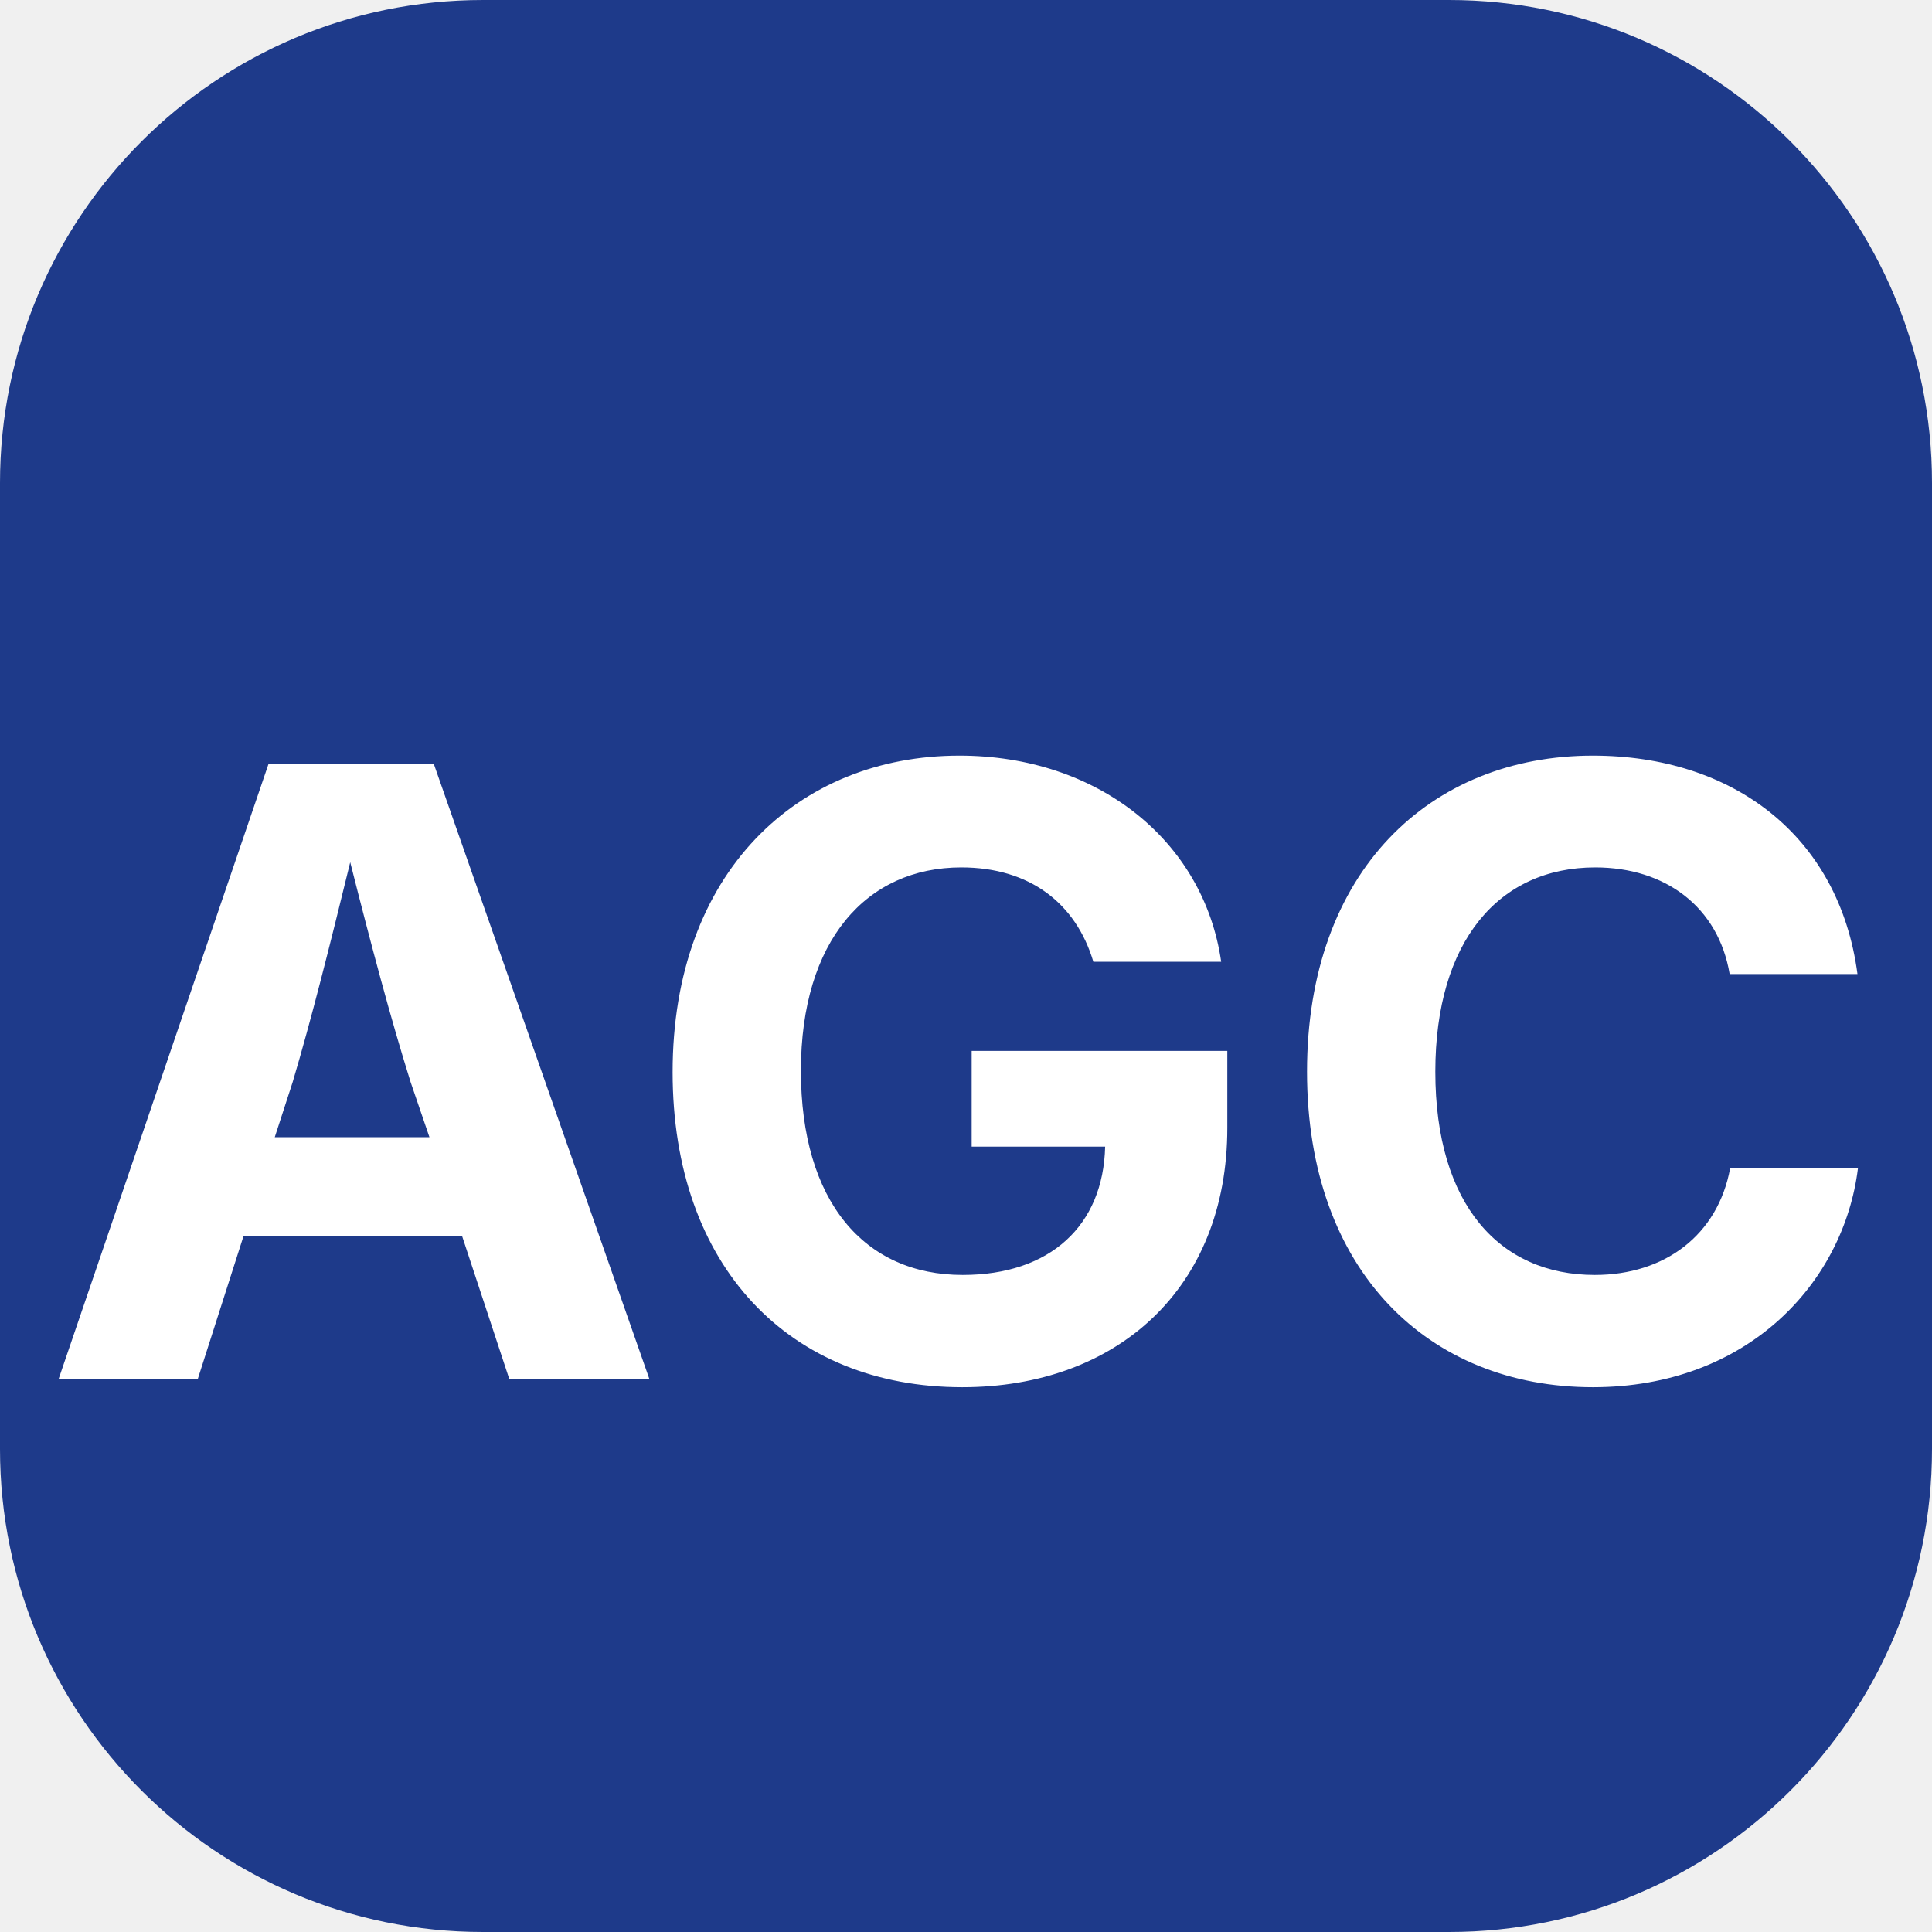
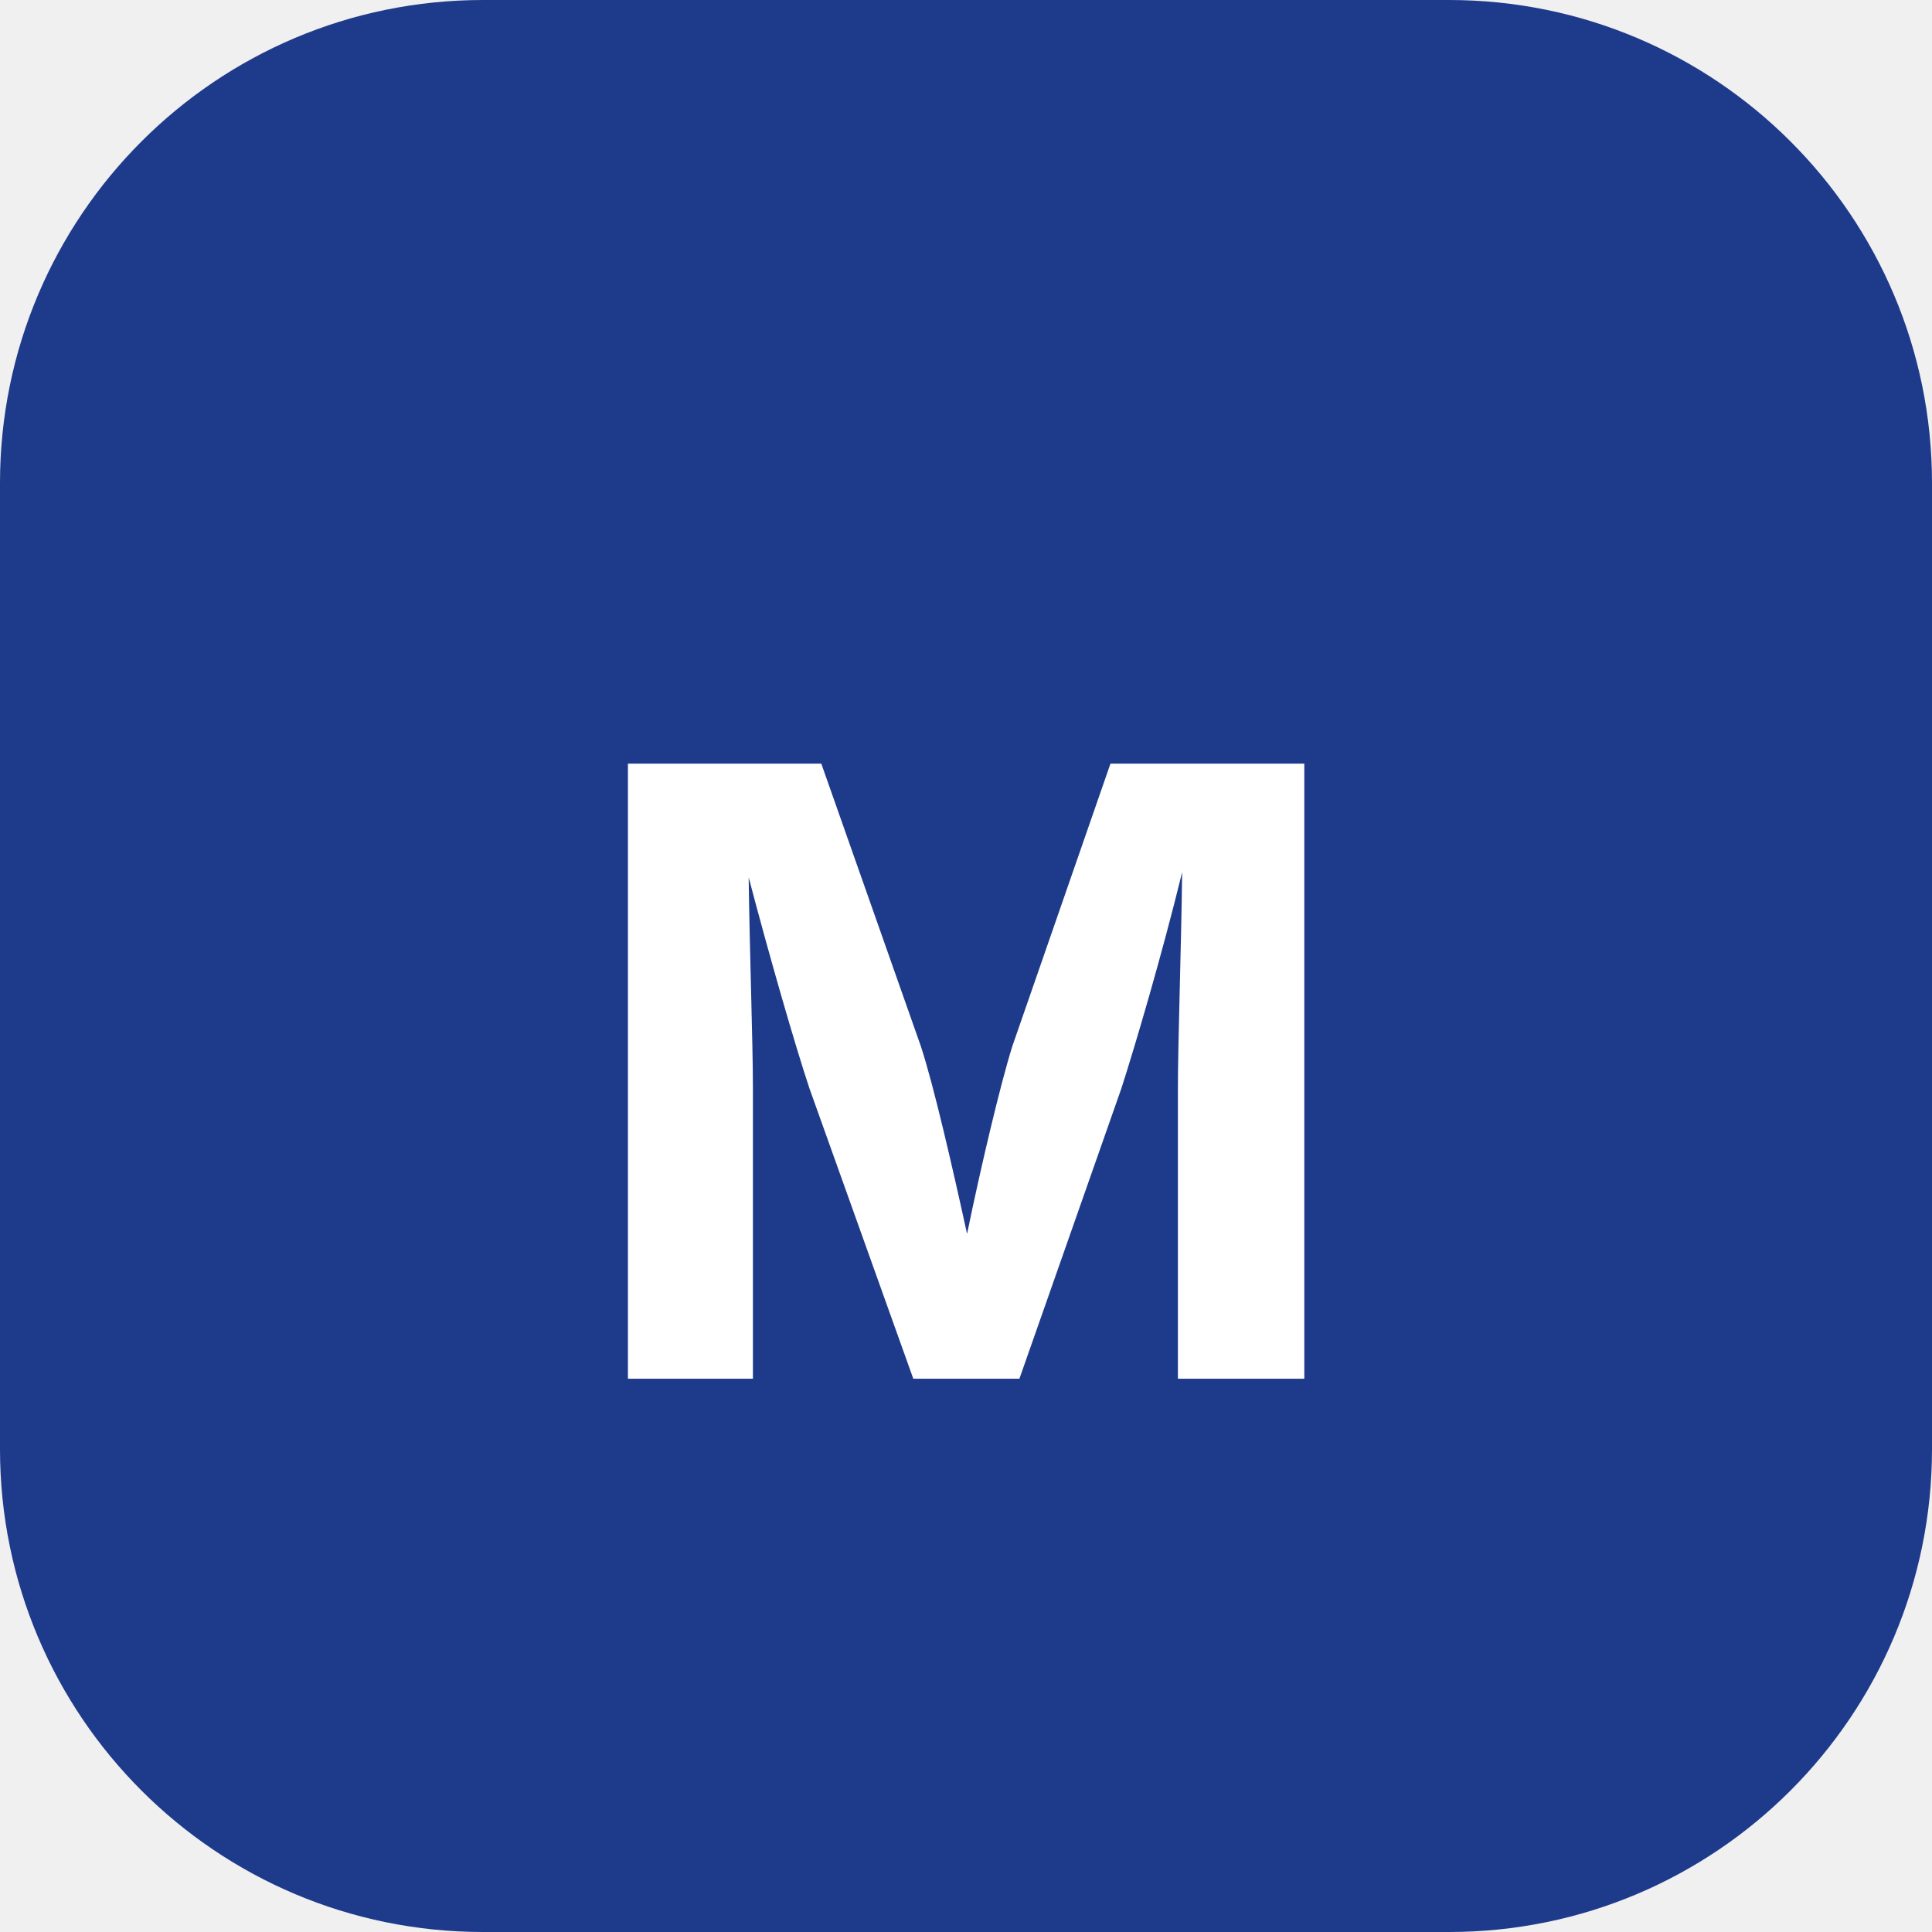
<svg xmlns="http://www.w3.org/2000/svg" viewBox="0 0 64 64">
  <rect width="64" height="64" rx="16" fill="#1e3a8a" />
-   <text x="50%" y="55%" font-family="system-ui, -apple-system, sans-serif" font-size="28" font-weight="bold" fill="white" text-anchor="middle" dominant-baseline="middle">AGC</text>
+   <text x="50%" y="55%" font-family="system-ui, -apple-system, sans-serif" font-size="28" font-weight="bold" fill="white" text-anchor="middle" dominant-baseline="middle">M</text>
</svg>
